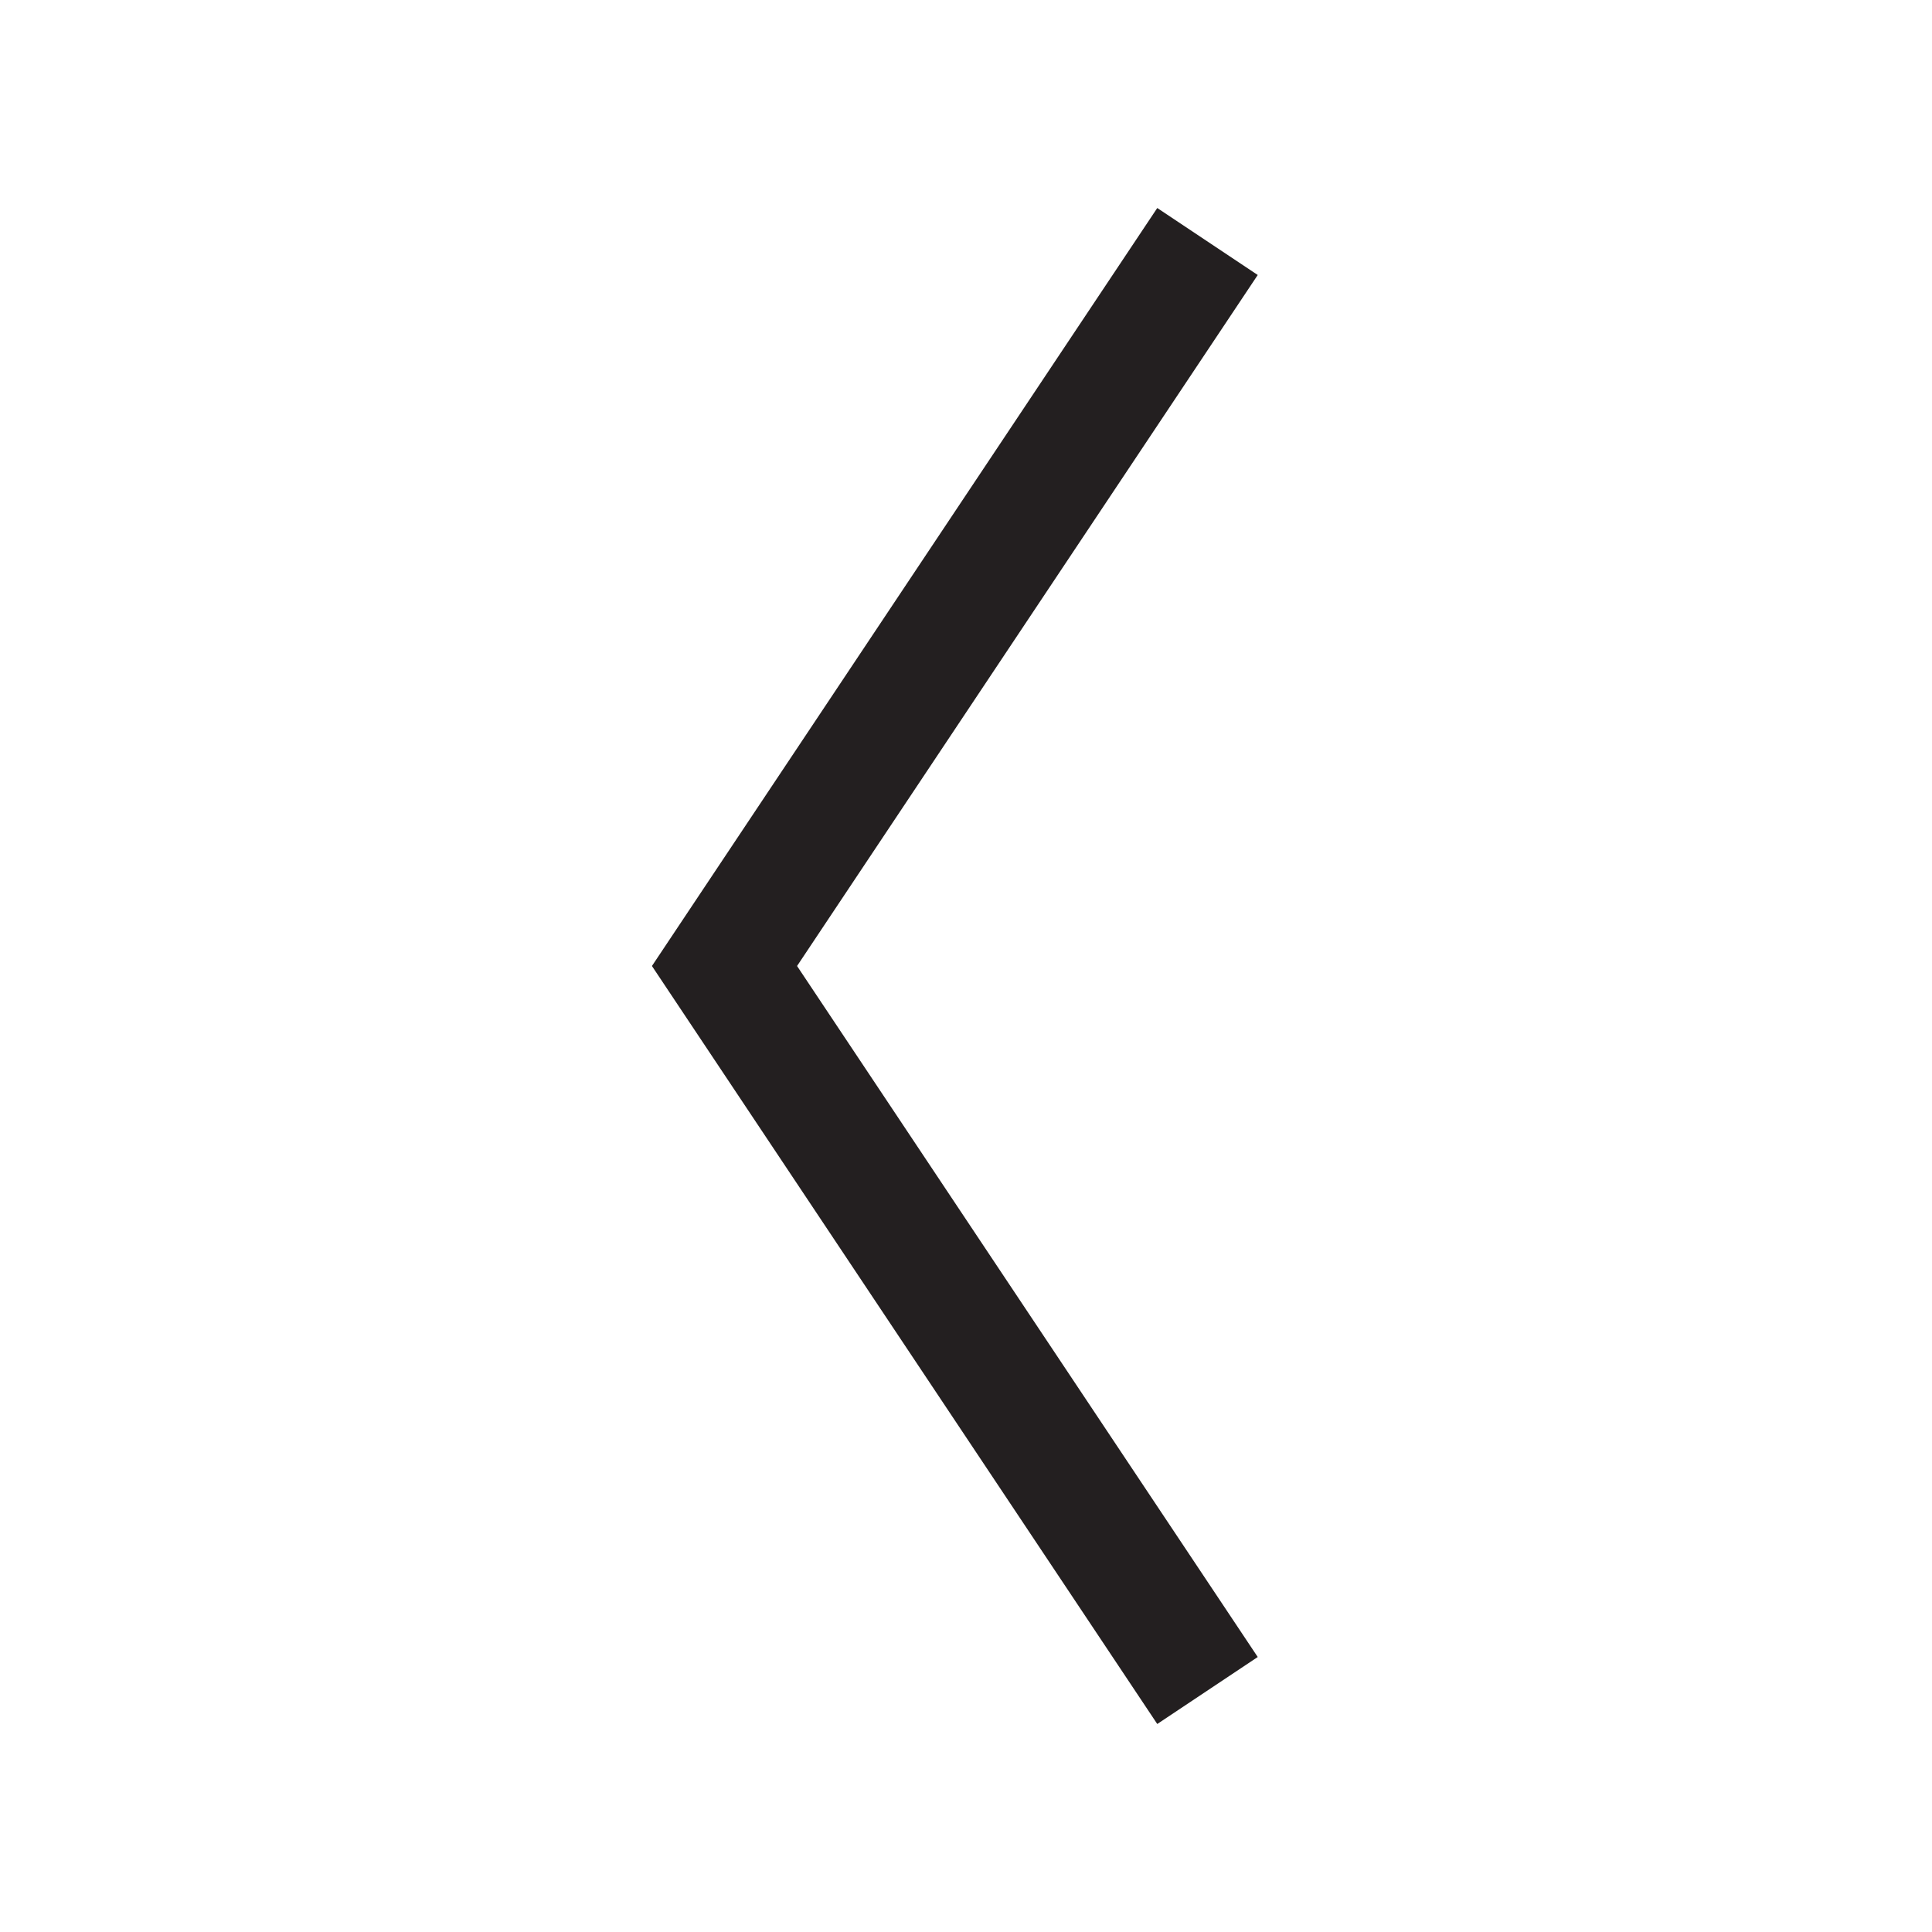
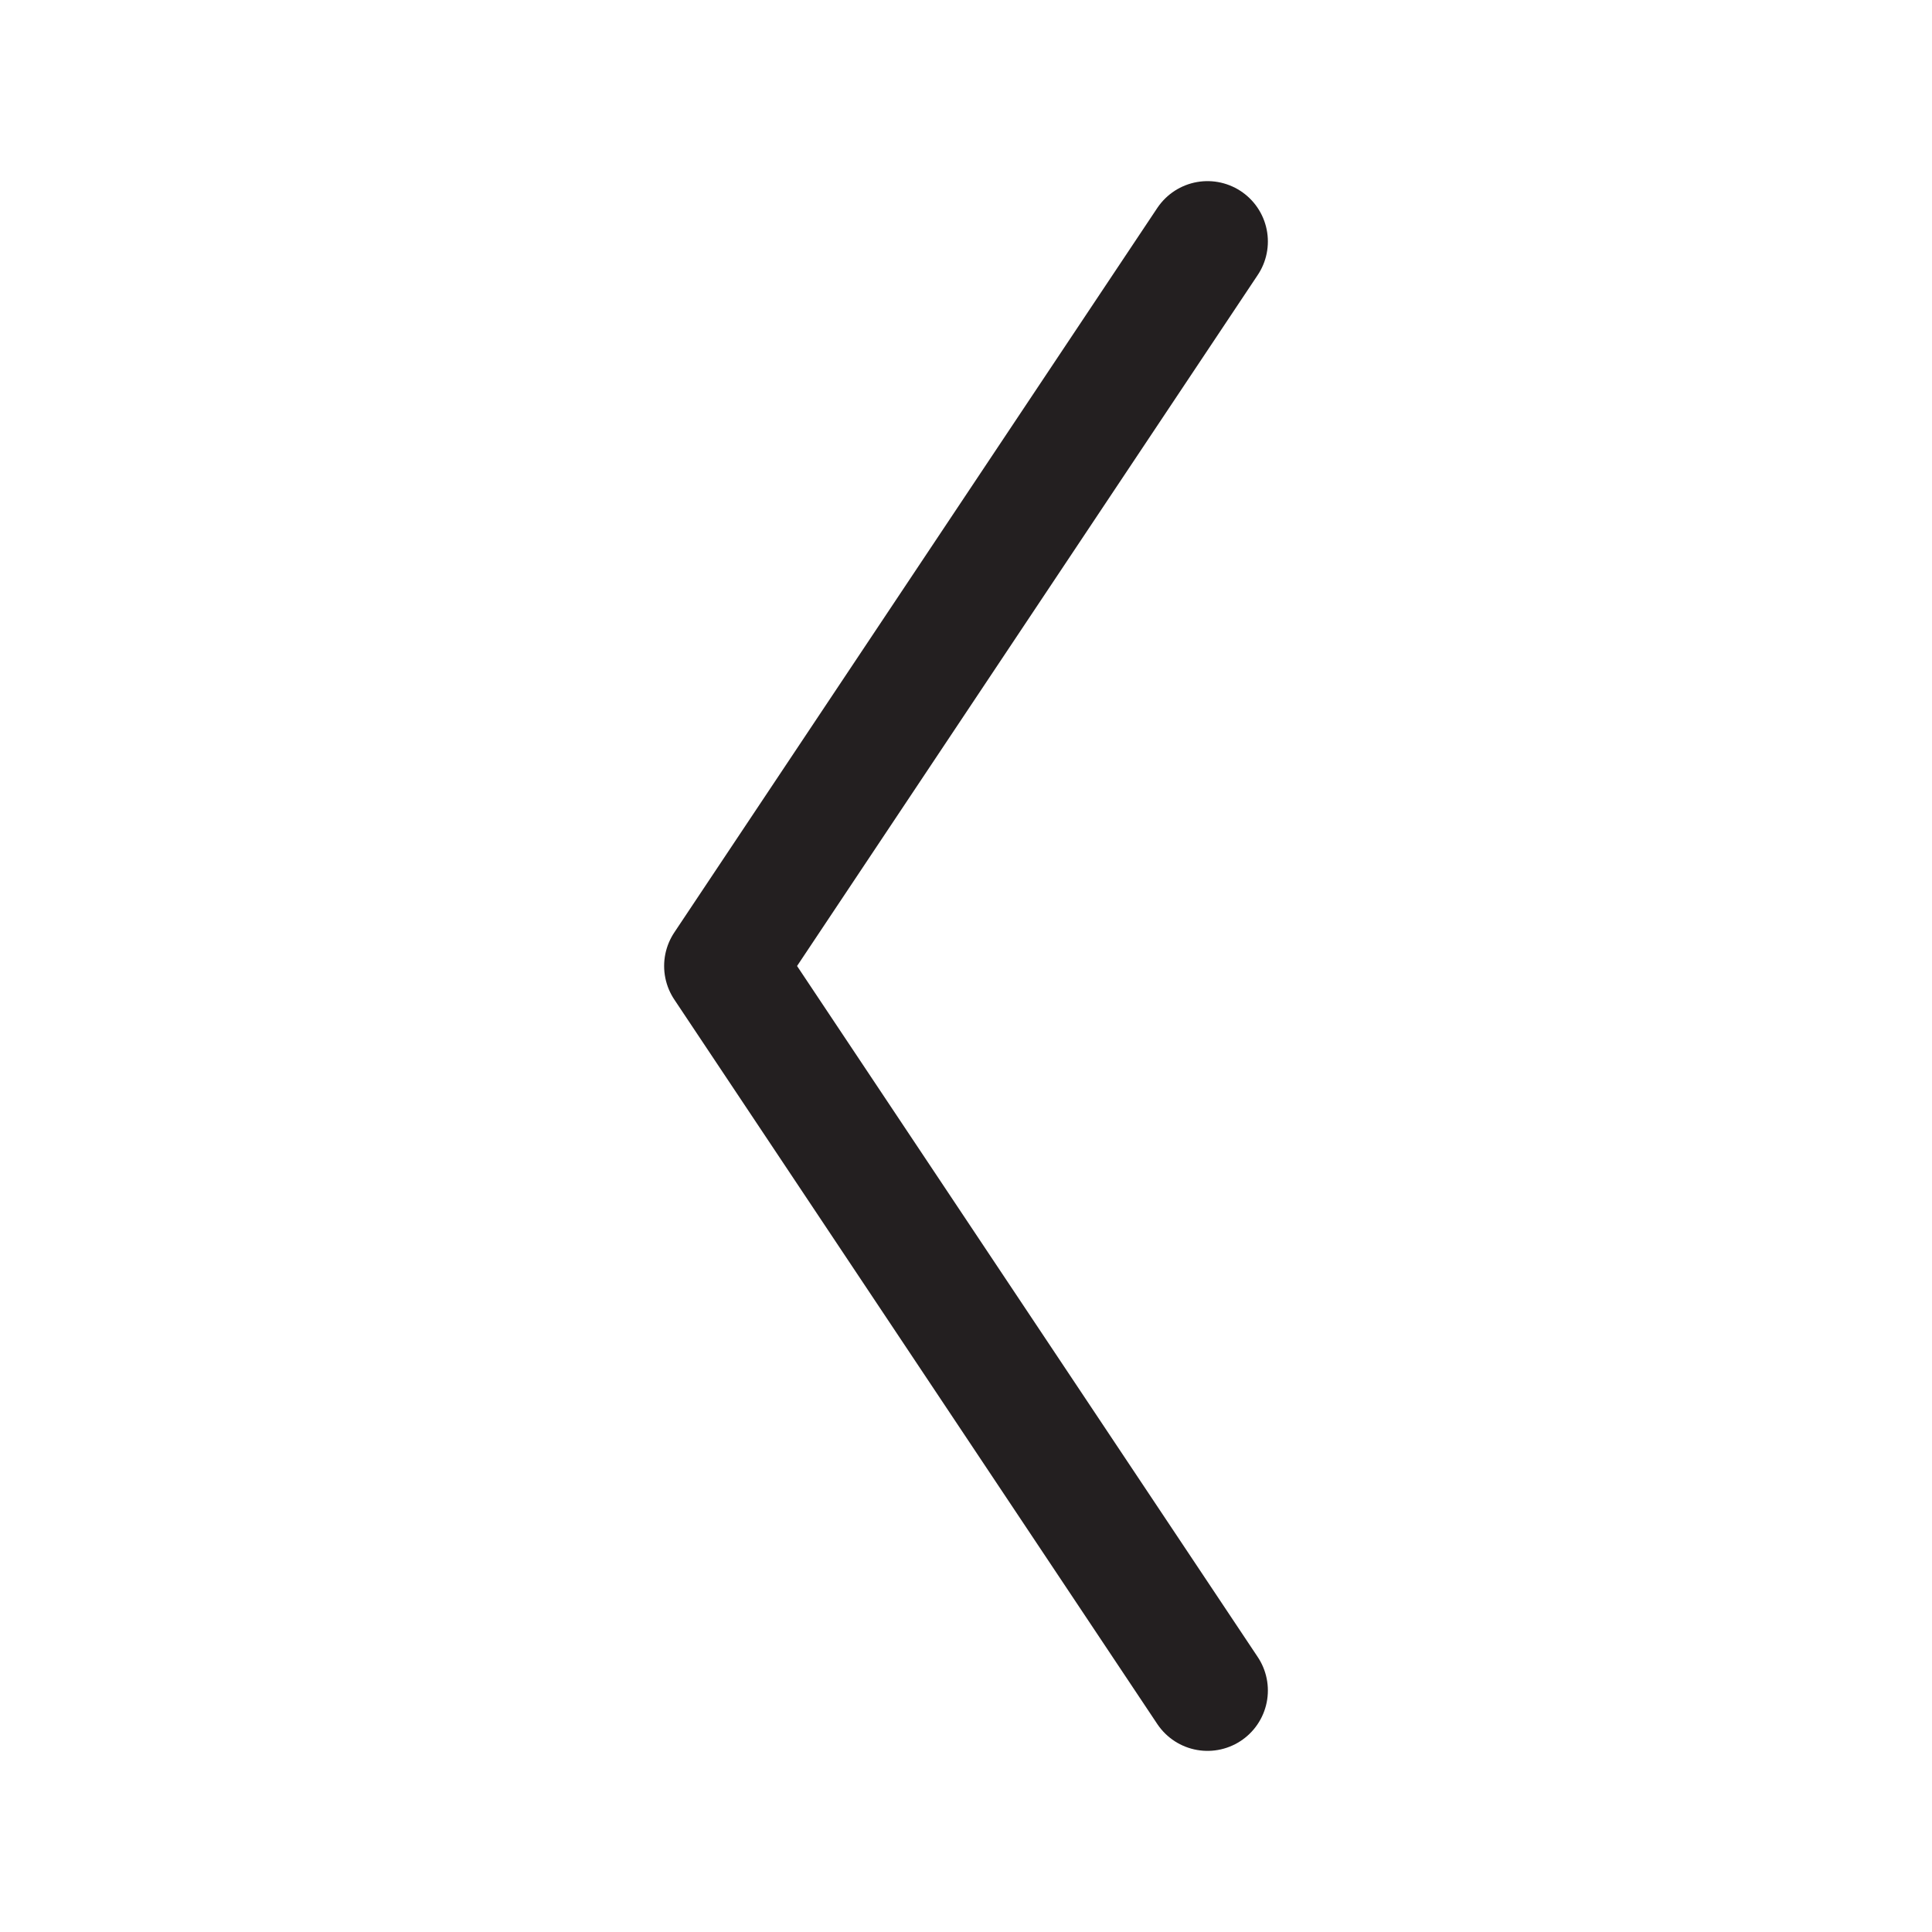
<svg xmlns="http://www.w3.org/2000/svg" viewBox="0 0 32 32">
  <defs>
-     <style>.a{fill:none;stroke:#231f20;stroke-miterlimit:10;stroke-width:2px;}</style>
+     <style>.a{fill:none;stroke:#231f20;stroke-linecap:round;stroke-linejoin:round;stroke-width:2px;}</style>
  </defs>
  <polyline class="a" points="20 4 12 16 20 28" />
</svg>
